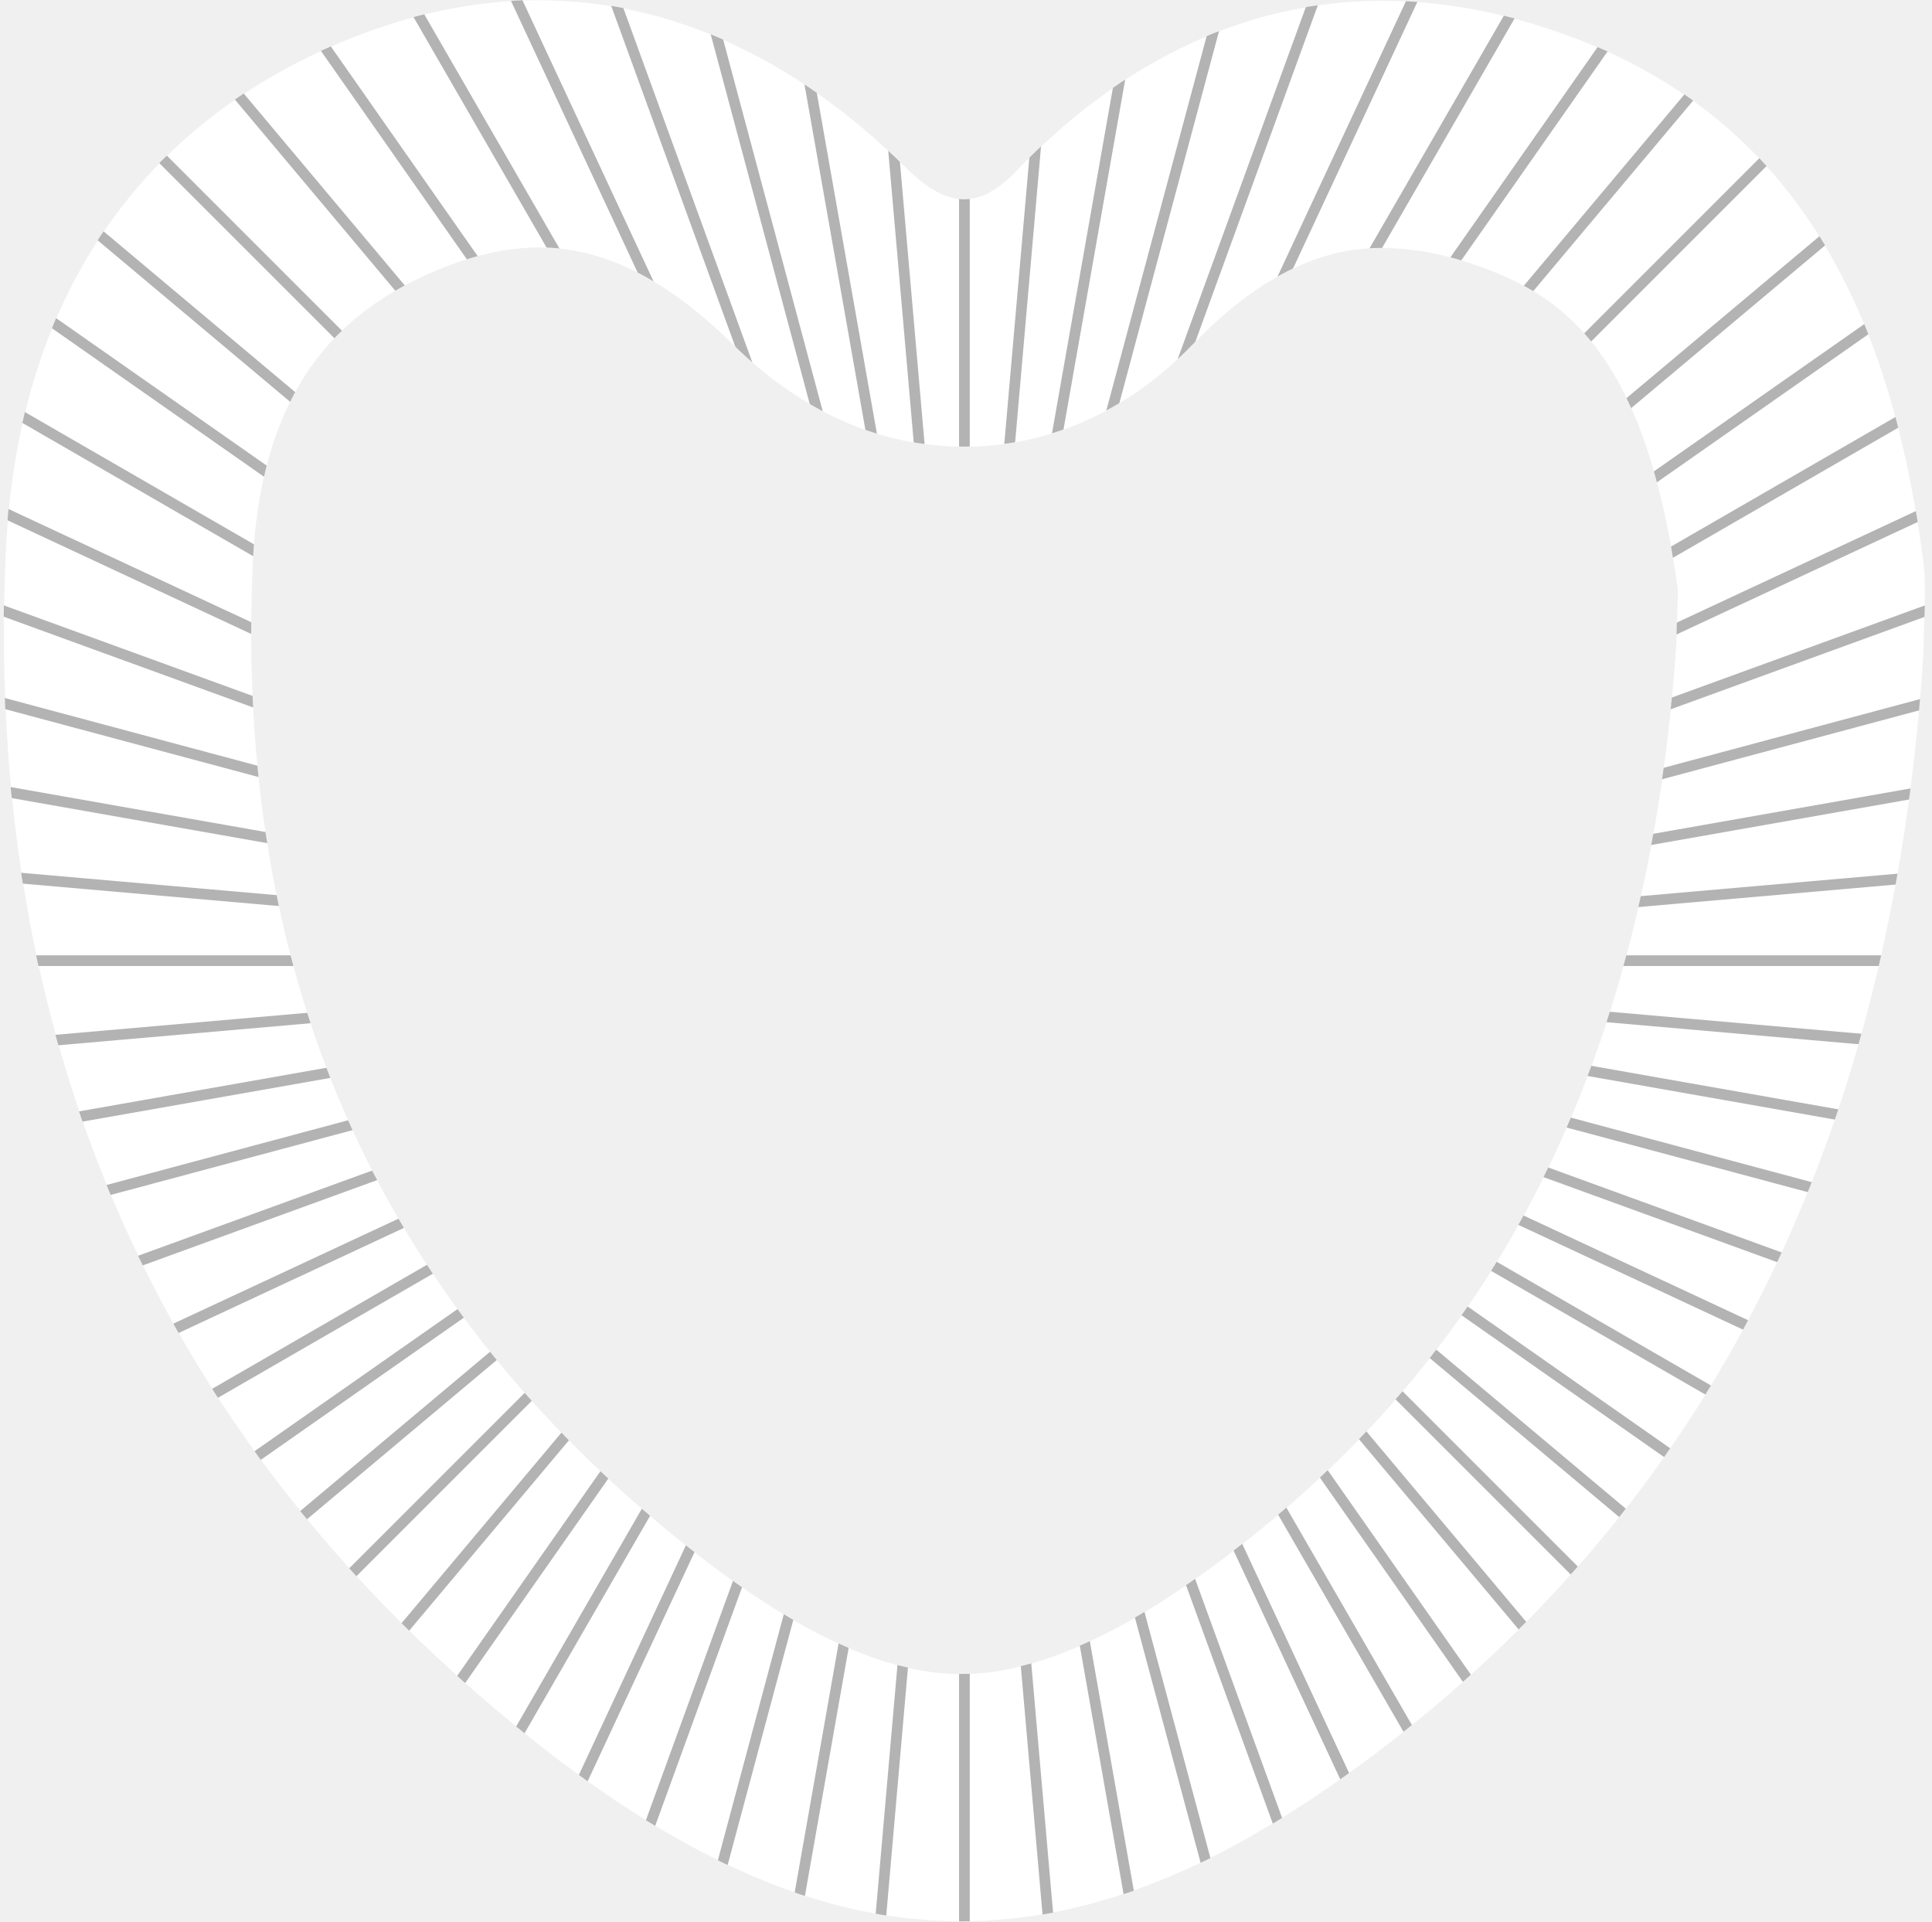
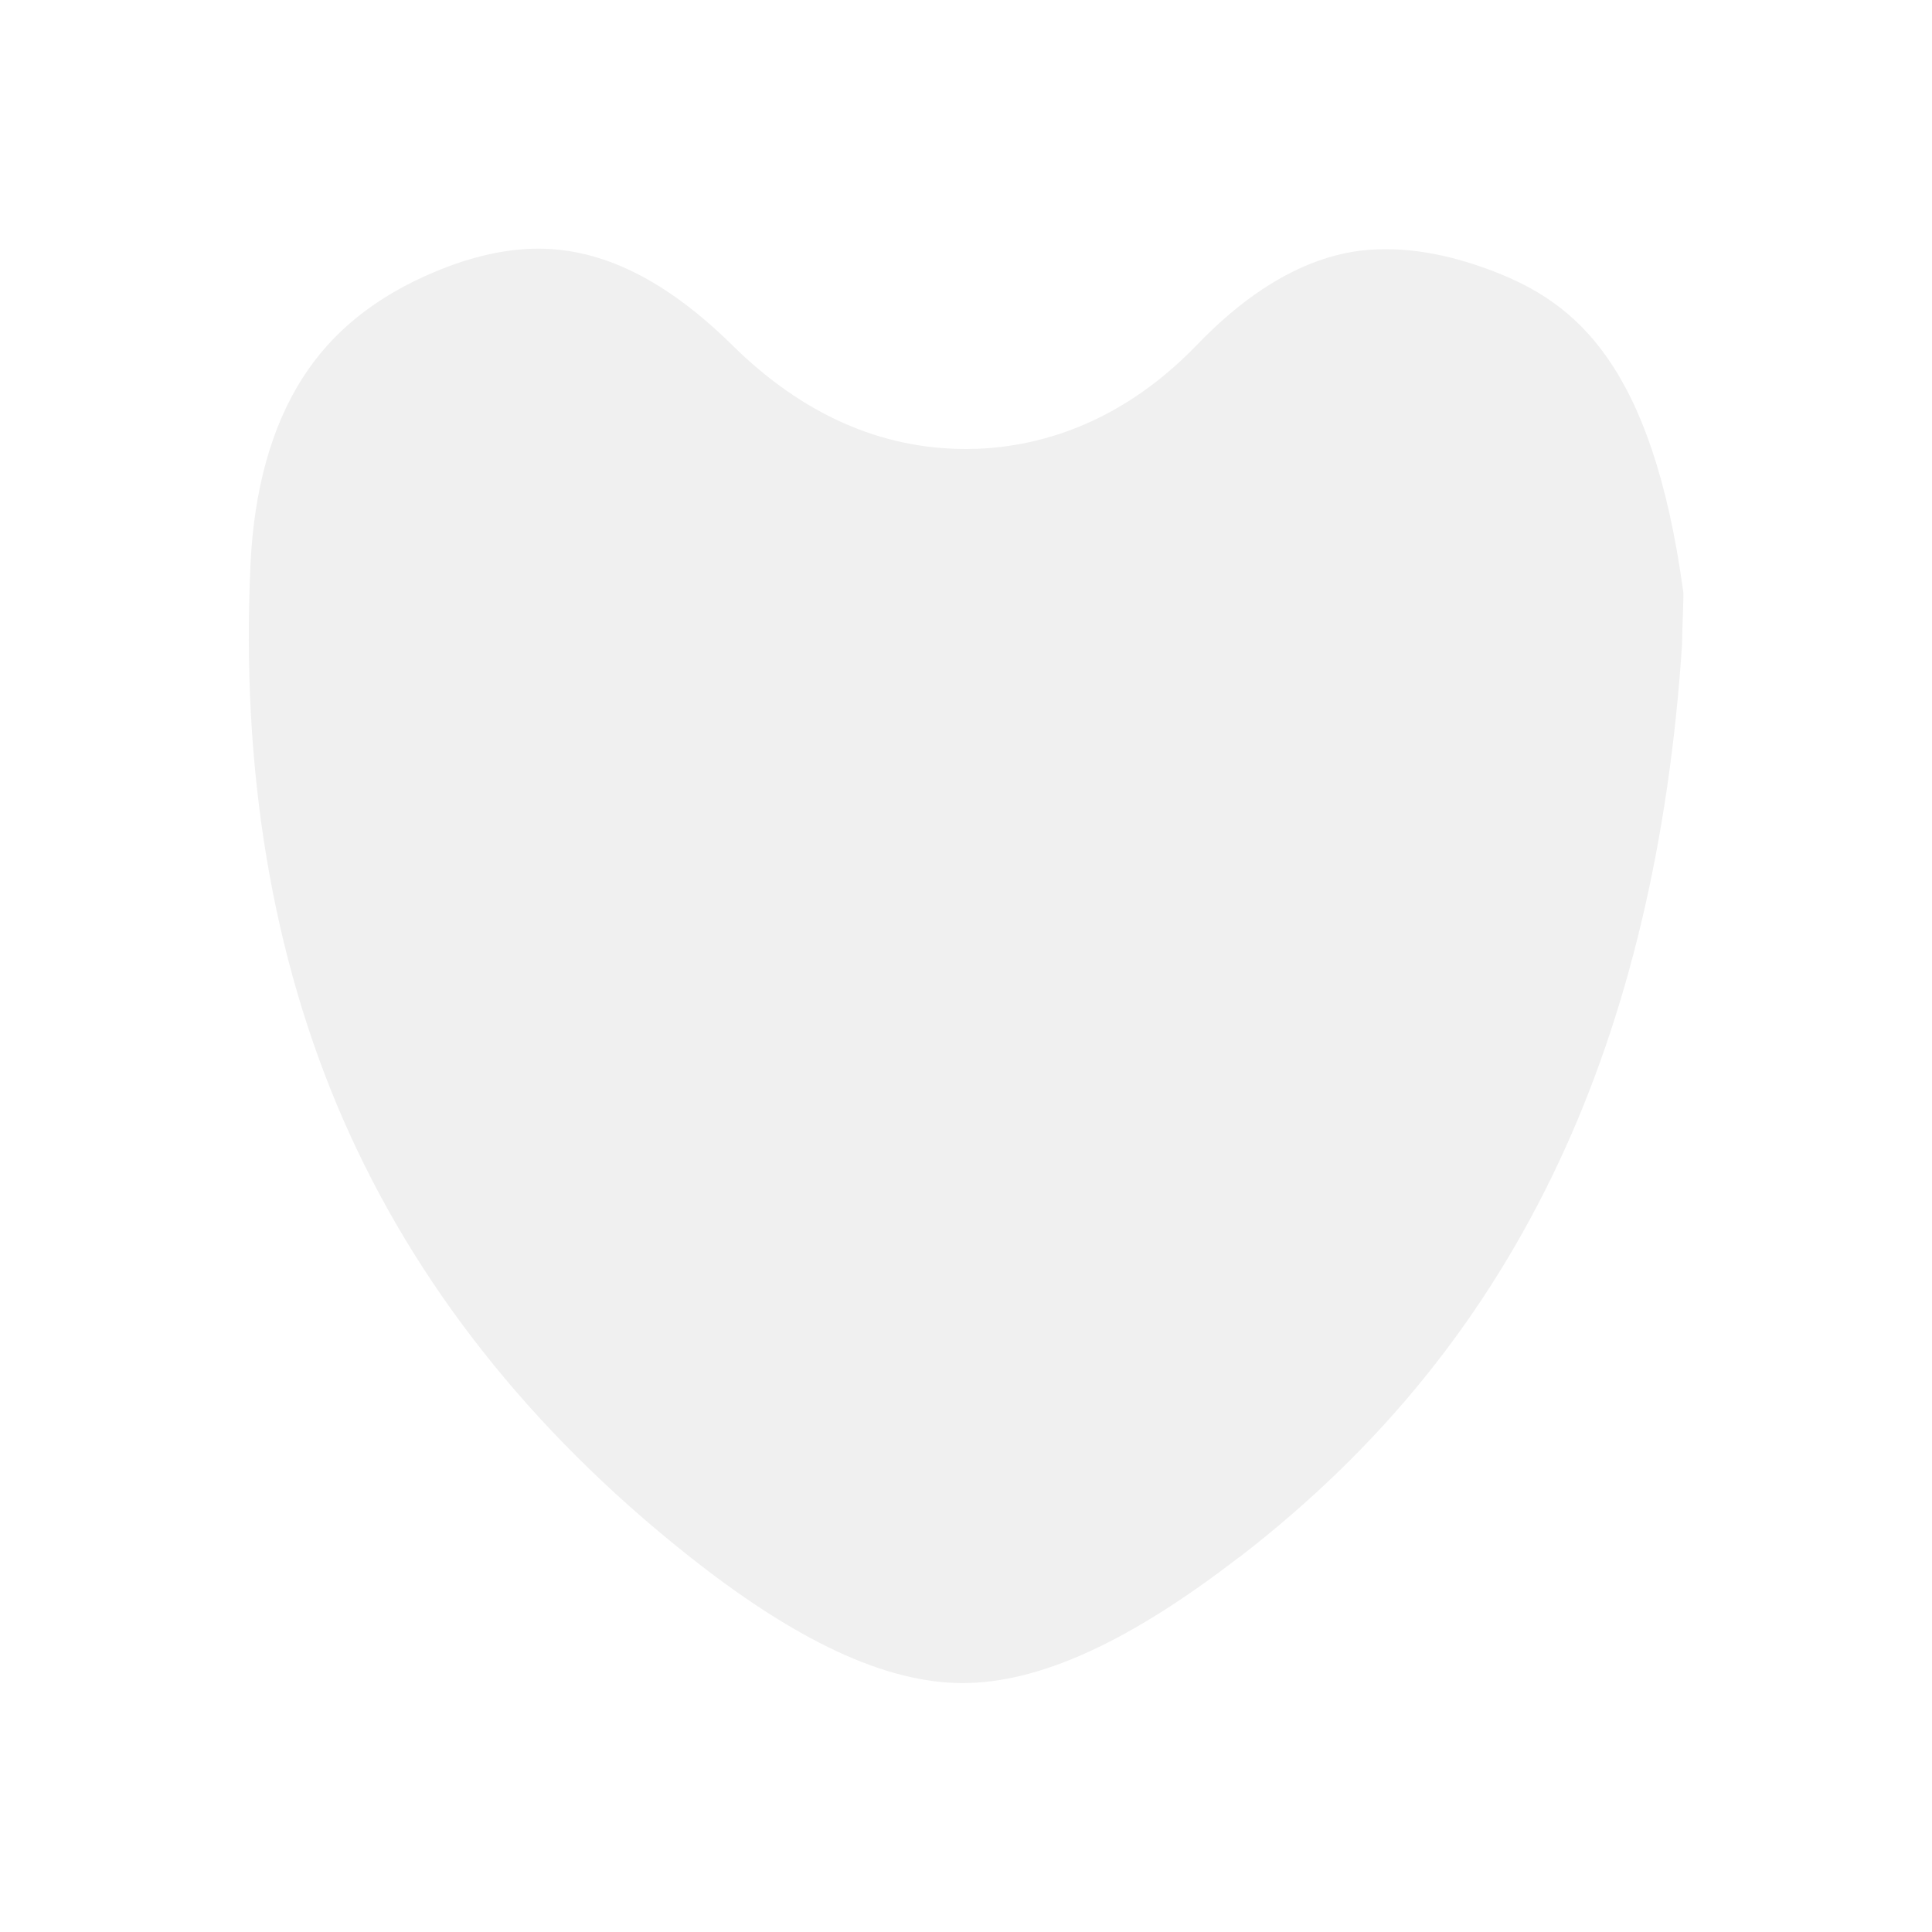
- <svg xmlns="http://www.w3.org/2000/svg" width="181" height="180" viewBox="0 0 181 180" fill="none">
-   <path d="M92.307 179.938C92.716 179.914 93.133 179.876 93.543 179.845C93.937 179.814 94.323 179.791 94.717 179.752C95.126 179.706 95.544 179.644 95.961 179.59C96.355 179.536 96.741 179.497 97.135 179.435C97.552 179.366 97.969 179.281 98.387 179.204C98.773 179.134 99.167 179.065 99.553 178.987C99.978 178.895 100.395 178.786 100.82 178.686C101.207 178.593 101.601 178.508 101.987 178.408C102.412 178.3 102.837 178.168 103.254 178.045C103.648 177.929 104.034 177.829 104.428 177.705C104.853 177.574 105.286 177.411 105.711 177.265C106.105 177.133 106.491 177.01 106.885 176.863C107.317 176.701 107.758 176.523 108.19 176.353C108.577 176.199 108.971 176.059 109.357 175.897C109.797 175.712 110.238 175.511 110.678 175.318C111.064 175.148 111.458 174.986 111.845 174.8C112.293 174.592 112.741 174.368 113.181 174.144C113.567 173.95 113.961 173.773 114.348 173.572C114.803 173.34 115.267 173.077 115.723 172.83C116.109 172.622 116.488 172.429 116.874 172.212C117.345 171.95 117.824 171.656 118.303 171.378C118.682 171.162 119.053 170.945 119.431 170.721C119.91 170.428 120.405 170.119 120.884 169.81C121.262 169.57 121.633 169.346 122.011 169.099C122.529 168.767 123.054 168.404 123.572 168.056C123.92 167.824 124.267 167.6 124.615 167.353C125.218 166.936 125.82 166.496 126.43 166.063C126.709 165.862 126.979 165.677 127.257 165.476C128.146 164.827 129.034 164.162 129.93 163.467C135.145 159.442 139.896 155.186 144.207 150.689C145.93 148.897 147.591 147.059 149.175 145.197C152.35 141.465 155.247 137.587 157.897 133.586C159.218 131.585 160.477 129.545 161.667 127.483C164.649 122.314 167.245 116.953 169.47 111.406C170.358 109.189 171.192 106.941 171.973 104.67C173.139 101.255 174.174 97.779 175.086 94.248C175.395 93.074 175.681 91.884 175.959 90.695C176.515 88.315 177.017 85.905 177.473 83.472C177.929 81.038 178.331 78.581 178.678 76.102C179.382 71.142 179.891 66.09 180.208 60.944C180.208 59.152 180.332 57.337 180.339 55.537C180.339 54.463 180.301 53.389 180.154 52.331C179.613 48.306 178.902 44.374 177.96 40.588C177.643 39.329 177.303 38.078 176.933 36.849C176.747 36.231 176.554 35.629 176.361 35.018C175.967 33.805 175.534 32.616 175.078 31.449C174.468 29.881 173.796 28.359 173.062 26.876C172.429 25.586 171.756 24.319 171.022 23.09C170.706 22.565 170.389 22.04 170.057 21.53C169.392 20.502 168.689 19.498 167.948 18.525C167.206 17.551 166.426 16.609 165.607 15.697C163.961 13.866 162.153 12.167 160.153 10.598C159.156 9.811 158.113 9.061 157.016 8.35C155.919 7.64 154.783 6.96 153.594 6.319C151.809 5.361 149.908 4.488 147.884 3.708C147.166 3.429 146.455 3.174 145.744 2.927C145.528 2.85 145.312 2.78 145.095 2.711C144.593 2.541 144.083 2.386 143.581 2.232C143.342 2.162 143.11 2.093 142.87 2.023C142.337 1.869 141.812 1.73 141.287 1.599C141.109 1.552 140.924 1.506 140.746 1.459C140.051 1.29 139.355 1.135 138.66 0.996C138.513 0.965 138.359 0.942 138.212 0.911C137.663 0.811 137.115 0.71 136.574 0.625C136.342 0.587 136.118 0.556 135.887 0.525C135.4 0.455 134.921 0.393 134.434 0.347C134.218 0.324 133.994 0.301 133.777 0.277C133.175 0.223 132.58 0.177 131.985 0.146C131.9 0.146 131.815 0.131 131.73 0.131C131.05 0.1 130.378 0.084 129.706 0.077C129.521 0.077 129.343 0.077 129.165 0.077C128.625 0.077 128.084 0.092 127.543 0.123C127.334 0.131 127.126 0.138 126.917 0.154C126.291 0.193 125.658 0.239 125.04 0.308C124.97 0.308 124.901 0.324 124.824 0.332C124.136 0.409 123.448 0.502 122.769 0.617C122.575 0.648 122.382 0.687 122.189 0.718C121.672 0.811 121.154 0.911 120.644 1.019C120.451 1.058 120.258 1.096 120.065 1.143C119.392 1.297 118.72 1.467 118.048 1.653C117.994 1.668 117.948 1.683 117.894 1.699C117.276 1.877 116.658 2.07 116.047 2.278C115.854 2.348 115.653 2.41 115.46 2.479C114.958 2.657 114.456 2.842 113.954 3.043C113.784 3.113 113.614 3.174 113.444 3.244C112.795 3.507 112.154 3.785 111.512 4.086C111.397 4.14 111.281 4.202 111.157 4.256C110.624 4.511 110.099 4.774 109.573 5.044C109.38 5.144 109.187 5.245 108.994 5.353C108.492 5.623 107.99 5.909 107.495 6.195C107.356 6.28 107.217 6.357 107.078 6.435C106.46 6.805 105.842 7.199 105.224 7.601C105.077 7.702 104.93 7.802 104.783 7.902C104.304 8.227 103.825 8.559 103.354 8.899C103.169 9.03 102.983 9.169 102.806 9.301C102.288 9.687 101.771 10.089 101.253 10.498C101.168 10.568 101.075 10.637 100.982 10.707C100.388 11.186 99.8 11.688 99.213 12.205C99.051 12.344 98.889 12.491 98.734 12.638C98.286 13.04 97.846 13.441 97.406 13.859C97.236 14.021 97.066 14.175 96.896 14.338C96.316 14.894 95.745 15.466 95.181 16.053C95.181 16.053 95.173 16.06 95.165 16.068C94.949 16.292 94.74 16.501 94.532 16.694C94.454 16.763 94.385 16.817 94.315 16.879C94.176 17.003 94.037 17.126 93.898 17.235C93.813 17.304 93.728 17.358 93.643 17.42C93.52 17.513 93.396 17.605 93.272 17.69C93.18 17.752 93.095 17.799 93.002 17.853C92.886 17.922 92.763 17.999 92.647 18.061C92.554 18.108 92.469 18.146 92.376 18.192C92.26 18.247 92.144 18.301 92.036 18.347C91.944 18.386 91.851 18.409 91.758 18.44C91.65 18.478 91.534 18.509 91.426 18.54C91.333 18.563 91.241 18.579 91.148 18.594C91.04 18.617 90.924 18.633 90.816 18.648C90.723 18.656 90.63 18.664 90.537 18.664C90.468 18.664 90.406 18.679 90.337 18.679C90.298 18.679 90.259 18.672 90.213 18.672C90.097 18.672 89.981 18.656 89.865 18.648C89.765 18.641 89.672 18.625 89.572 18.61C89.456 18.587 89.34 18.563 89.224 18.532C89.124 18.509 89.031 18.486 88.931 18.455C88.815 18.416 88.691 18.37 88.575 18.332C88.475 18.293 88.382 18.262 88.282 18.216C88.158 18.162 88.042 18.1 87.919 18.038C87.818 17.992 87.725 17.945 87.625 17.891C87.501 17.822 87.37 17.737 87.246 17.66C87.154 17.598 87.061 17.544 86.961 17.482C86.829 17.389 86.69 17.289 86.551 17.18C86.458 17.111 86.374 17.049 86.281 16.98C86.126 16.856 85.979 16.725 85.825 16.593C85.748 16.524 85.67 16.47 85.593 16.392C85.361 16.184 85.122 15.96 84.89 15.728C84.319 15.164 83.731 14.616 83.152 14.075C82.982 13.92 82.812 13.766 82.642 13.611C82.202 13.21 81.754 12.816 81.305 12.429C81.143 12.29 80.981 12.144 80.819 12.012C80.224 11.51 79.629 11.023 79.034 10.56C78.957 10.506 78.887 10.444 78.81 10.39C78.277 9.98 77.744 9.579 77.203 9.193C77.018 9.061 76.84 8.93 76.655 8.806C76.183 8.474 75.704 8.15 75.233 7.833C75.079 7.732 74.924 7.624 74.77 7.524C74.152 7.122 73.526 6.736 72.9 6.373C72.784 6.303 72.661 6.234 72.545 6.172C72.027 5.871 71.51 5.585 70.984 5.307C70.791 5.206 70.606 5.106 70.412 5.005C69.903 4.743 69.385 4.488 68.875 4.248C68.736 4.186 68.605 4.117 68.466 4.047C67.824 3.754 67.175 3.468 66.526 3.205C66.372 3.144 66.225 3.09 66.071 3.028C65.553 2.827 65.043 2.634 64.525 2.448C64.332 2.379 64.132 2.309 63.931 2.247C63.367 2.062 62.803 1.877 62.239 1.714C62.131 1.683 62.03 1.653 61.922 1.622C61.258 1.436 60.586 1.266 59.913 1.104C59.736 1.065 59.558 1.027 59.38 0.988C58.863 0.872 58.345 0.772 57.82 0.679C57.619 0.641 57.418 0.61 57.217 0.571C56.576 0.463 55.935 0.37 55.286 0.301C55.239 0.301 55.193 0.285 55.147 0.285C54.459 0.208 53.764 0.154 53.069 0.108C52.868 0.092 52.675 0.084 52.474 0.077C51.948 0.053 51.415 0.038 50.882 0.03C50.681 0.03 50.473 0.03 50.272 0.03C49.654 0.03 49.028 0.046 48.41 0.077C48.348 0.077 48.286 0.077 48.232 0.077C47.553 0.115 46.865 0.169 46.177 0.239C45.977 0.262 45.768 0.285 45.567 0.308C45.073 0.362 44.57 0.432 44.068 0.509C43.837 0.54 43.605 0.579 43.381 0.617C42.848 0.702 42.322 0.803 41.789 0.911C41.619 0.95 41.442 0.973 41.272 1.011C40.576 1.158 39.873 1.328 39.17 1.506C39.016 1.544 38.853 1.591 38.699 1.637C38.143 1.784 37.587 1.946 37.03 2.116C36.798 2.186 36.567 2.263 36.327 2.34C35.817 2.502 35.307 2.68 34.79 2.865C34.574 2.943 34.349 3.02 34.133 3.097C33.415 3.36 32.696 3.646 31.978 3.947C30.054 4.75 28.231 5.631 26.493 6.589C25.913 6.906 25.341 7.238 24.785 7.57C23.665 8.242 22.591 8.945 21.556 9.671C19.485 11.139 17.57 12.731 15.808 14.438C12.293 17.853 9.411 21.731 7.125 25.995C6.553 27.061 6.02 28.15 5.525 29.263C3.795 33.164 2.512 37.344 1.678 41.77C1.323 43.663 1.037 45.602 0.844 47.58C0.712 48.901 0.612 50.237 0.55 51.589C0.287 57.229 0.311 62.76 0.612 68.168C0.759 70.756 0.967 73.313 1.245 75.839C1.276 76.125 1.307 76.403 1.338 76.689C1.601 78.96 1.91 81.216 2.281 83.441C2.528 84.932 2.791 86.422 3.084 87.898C3.339 89.173 3.61 90.447 3.903 91.707C5.062 96.751 6.514 101.672 8.253 106.47C16.086 128.039 29.846 146.989 49.824 162.919C49.916 162.996 50.017 163.065 50.11 163.143C50.905 163.776 51.693 164.394 52.481 164.989C52.814 165.236 53.138 165.468 53.47 165.715C54.019 166.125 54.567 166.534 55.116 166.92C55.471 167.175 55.827 167.407 56.182 167.654C56.692 168.01 57.209 168.373 57.719 168.72C58.09 168.968 58.453 169.192 58.824 169.431C59.319 169.748 59.813 170.08 60.3 170.381C60.67 170.613 61.041 170.829 61.42 171.053C61.899 171.339 62.378 171.641 62.857 171.911C63.235 172.127 63.606 172.328 63.977 172.529C64.448 172.792 64.92 173.062 65.383 173.309C65.762 173.51 66.14 173.695 66.519 173.881C66.975 174.113 67.438 174.352 67.886 174.568C68.272 174.754 68.651 174.916 69.037 175.094C69.485 175.295 69.933 175.511 70.382 175.704C70.768 175.866 71.146 176.013 71.533 176.175C71.973 176.353 72.413 176.538 72.854 176.708C73.24 176.855 73.626 176.986 74.02 177.118C74.453 177.272 74.885 177.435 75.318 177.574C75.704 177.697 76.099 177.805 76.485 177.929C76.91 178.06 77.342 178.192 77.767 178.315C78.153 178.423 78.54 178.508 78.926 178.601C79.351 178.709 79.784 178.817 80.208 178.918C80.595 179.003 80.981 179.072 81.367 179.142C81.792 179.227 82.217 179.312 82.634 179.381C83.02 179.443 83.415 179.49 83.801 179.544C84.218 179.605 84.643 179.667 85.06 179.714C85.446 179.76 85.84 179.783 86.227 179.814C86.644 179.853 87.069 179.891 87.486 179.914C87.872 179.938 88.266 179.938 88.653 179.953C89.07 179.968 89.487 179.984 89.904 179.984C90.314 179.984 90.731 179.968 91.14 179.961C91.534 179.953 91.92 179.945 92.314 179.93L92.307 179.938ZM32.31 104.276C25.705 89.142 22.8 71.768 23.688 52.647C24.013 45.648 25.627 39.808 28.501 35.296C31.29 30.916 35.346 27.648 40.908 25.323C44.3 23.901 47.529 23.183 50.504 23.183C56.53 23.183 62.463 26.142 68.628 32.222C75.11 38.611 82.418 41.847 90.344 41.847C95.915 41.847 104.173 40.156 111.906 32.114C120.435 23.237 127.311 23.237 129.567 23.237C132.634 23.237 136.002 23.932 139.564 25.315C147.004 28.189 154.289 33.805 157.186 55.22C157.201 55.653 157.163 56.641 157.14 57.383C157.109 58.21 157.078 59.121 157.062 60.118C155.857 78.373 152.018 94.534 145.644 108.162C138.784 122.832 129.019 134.914 115.792 145.12C105.564 153.007 97.143 156.839 90.035 156.839C82.928 156.839 74.438 152.899 64.263 144.787C49.747 133.223 39 119.595 32.318 104.291L32.31 104.276Z" fill="white" />
-   <mask id="mask0_3126_6316" style="mask-type:luminance" maskUnits="userSpaceOnUse" x="0" y="0" width="181" height="180">
-     <path d="M50.495 23.176C56.521 23.176 62.455 26.135 68.62 32.215C75.101 38.603 82.41 41.84 90.336 41.84C95.906 41.84 104.165 40.148 111.898 32.106C120.427 23.23 127.303 23.23 129.559 23.23C132.626 23.23 135.994 23.925 139.556 25.308C146.995 28.182 154.281 33.798 157.178 55.213C157.193 55.645 157.155 56.634 157.131 57.376C157.1 58.203 157.069 59.114 157.054 60.111C155.849 78.366 152.009 94.527 145.636 108.147C138.775 122.817 129.01 134.9 115.784 145.105C105.555 152.992 97.135 156.824 90.027 156.824C82.92 156.824 74.429 152.884 64.255 144.773C49.738 133.208 38.992 119.58 32.309 104.276C25.704 89.135 22.799 71.768 23.688 52.648C24.012 45.649 25.627 39.809 28.501 35.297C31.29 30.917 35.346 27.649 40.908 25.324C44.3 23.902 47.529 23.184 50.503 23.184M50.495 0C44.516 0 38.328 1.275 31.954 3.94C11.458 12.515 1.523 29.943 0.526 51.582C-1.559 96.713 14.278 134.598 49.8 162.904C64.131 174.322 77.048 180 90.019 180C102.991 180 115.653 174.469 129.93 163.46C163.304 137.719 177.643 102.059 180.215 60.937C180.215 58.063 180.54 55.143 180.161 52.324C177.295 30.863 169.446 12.021 147.899 3.693C141.603 1.259 135.469 0.062 129.543 0.062C116.943 0.062 105.316 5.5 95.172 16.053C93.465 17.83 91.897 18.672 90.321 18.672C88.582 18.672 86.829 17.645 84.874 15.713C74.63 5.616 63.034 0 50.48 0H50.495Z" fill="white" />
+ <svg xmlns="http://www.w3.org/2000/svg" width="100%" height="100%" preserveAspectRatio="none" viewBox="0 0 180 180" fill="none">
+   <path fill-rule="evenodd" clip-rule="evenodd" d="M180 0H0V180H180V0ZM145.291 108.146C138.431 122.817 128.665 134.907 115.439 145.104L115.432 145.089C105.203 152.977 96.844 156.808 89.675 156.808C82.505 156.808 74.077 152.868 63.902 144.757C49.386 133.192 38.632 119.565 31.957 104.261C25.352 89.127 22.454 71.752 23.335 52.632C23.66 45.633 25.282 39.793 28.148 35.281C30.929 30.901 34.993 27.633 40.556 25.308C43.955 23.886 47.176 23.168 50.151 23.168C56.169 23.168 62.102 26.119 68.275 32.207C74.757 38.595 82.065 41.832 89.991 41.832C95.561 41.832 103.82 40.141 111.553 32.098C120.082 23.222 126.958 23.222 129.214 23.222C132.281 23.222 135.649 23.925 139.211 25.3C146.658 28.182 153.936 33.798 156.833 55.205C156.846 55.569 156.821 56.331 156.799 57C156.794 57.127 156.79 57.251 156.787 57.368C156.756 58.195 156.725 59.106 156.709 60.103C155.504 78.365 151.665 94.527 145.291 108.146Z" fill="white" />
+   <path d="M91.962 179.938C92.371 179.914 92.789 179.876 93.198 179.845C93.592 179.814 93.978 179.791 94.372 179.752C94.782 179.706 95.199 179.644 95.616 179.59C96.01 179.536 96.396 179.497 96.79 179.435C97.208 179.366 97.625 179.281 98.042 179.204C98.428 179.134 98.822 179.065 99.209 178.987C99.633 178.895 100.051 178.786 100.476 178.686C100.862 178.593 101.256 178.508 101.642 178.408C102.067 178.3 102.492 178.168 102.909 178.045C103.303 177.929 103.689 177.829 104.083 177.705C104.508 177.574 104.941 177.411 105.366 177.265C105.76 177.133 106.146 177.01 106.54 176.863C106.973 176.701 107.413 176.523 107.846 176.353C108.232 176.199 108.626 176.059 109.012 175.897C109.453 175.712 109.893 175.511 110.333 175.318C110.72 175.148 111.114 174.986 111.5 174.8C111.948 174.592 112.396 174.368 112.836 174.144C113.223 173.95 113.617 173.773 114.003 173.572C114.459 173.34 114.922 173.077 115.378 172.83C115.764 172.622 116.143 172.429 116.529 172.212C117 171.95 117.479 171.656 117.958 171.378C118.337 171.162 118.708 170.945 119.086 170.721C119.565 170.428 120.06 170.119 120.539 169.81C120.917 169.57 121.288 169.346 121.667 169.099C122.184 168.767 122.71 168.404 123.227 168.056C123.575 167.824 123.923 167.6 124.27 167.353C124.873 166.936 125.475 166.496 126.086 166.063C126.364 165.862 126.634 165.677 126.912 165.476C127.801 164.827 128.689 164.162 129.585 163.467C134.8 159.442 139.551 155.186 143.862 150.689C145.585 148.897 147.246 147.059 148.83 145.197C152.005 141.465 154.902 137.587 157.552 133.586C158.873 131.585 160.132 129.545 161.322 127.483C164.304 122.314 166.9 116.953 169.125 111.406C170.013 109.189 170.848 106.941 171.628 104.67C172.795 101.255 173.83 97.779 174.741 94.248C175.05 93.074 175.336 91.884 175.614 90.695C176.171 88.315 176.673 85.905 177.129 83.472C177.584 81.038 177.986 78.581 178.334 76.102C179.037 71.142 179.547 66.09 179.863 60.944C179.863 59.152 179.987 57.337 179.995 55.537C179.995 54.463 179.956 53.389 179.809 52.331C179.268 48.306 178.558 44.374 177.615 40.588C177.299 39.329 176.959 38.078 176.588 36.849C176.402 36.231 176.209 35.629 176.016 35.018C175.622 33.805 175.189 32.616 174.734 31.449C174.123 29.881 173.451 28.359 172.717 26.876C172.084 25.586 171.412 24.319 170.678 23.09C170.361 22.565 170.044 22.04 169.712 21.53C169.048 20.502 168.345 19.498 167.603 18.525C166.861 17.551 166.081 16.609 165.262 15.697C163.617 13.866 161.809 12.167 159.808 10.598C158.811 9.811 157.768 9.061 156.671 8.35C155.574 7.64 154.439 6.96 153.249 6.319C151.464 5.361 149.564 4.488 147.54 3.708C146.821 3.429 146.11 3.174 145.4 2.927C145.183 2.85 144.967 2.78 144.751 2.711C144.249 2.541 143.739 2.386 143.237 2.232C142.997 2.162 142.765 2.093 142.526 2.023C141.993 1.869 141.467 1.73 140.942 1.599C140.764 1.552 140.579 1.506 140.401 1.459C139.706 1.29 139.011 1.135 138.315 0.996C138.169 0.965 138.014 0.942 137.867 0.911C137.319 0.811 136.77 0.71 136.229 0.625C135.998 0.587 135.774 0.556 135.542 0.525C135.055 0.455 134.576 0.393 134.089 0.347C133.873 0.324 133.649 0.301 133.433 0.277C132.83 0.223 132.235 0.177 131.64 0.146C131.555 0.146 131.47 0.131 131.385 0.131C130.706 0.1 130.033 0.084 129.361 0.077C129.176 0.077 128.998 0.077 128.821 0.077C128.28 0.077 127.739 0.092 127.198 0.123C126.99 0.131 126.781 0.138 126.572 0.154C125.947 0.193 125.313 0.239 124.695 0.308C124.626 0.308 124.556 0.324 124.479 0.332C123.791 0.409 123.104 0.502 122.424 0.617C122.231 0.648 122.038 0.687 121.844 0.718C121.327 0.811 120.809 0.911 120.299 1.019C120.106 1.058 119.913 1.096 119.72 1.143C119.048 1.297 118.376 1.467 117.704 1.653C117.649 1.668 117.603 1.683 117.549 1.699C116.931 1.877 116.313 2.07 115.703 2.278C115.509 2.348 115.309 2.41 115.115 2.479C114.613 2.657 114.111 2.842 113.609 3.043C113.439 3.113 113.269 3.174 113.099 3.244C112.45 3.507 111.809 3.785 111.168 4.086C111.052 4.14 110.936 4.202 110.812 4.256C110.279 4.511 109.754 4.774 109.229 5.044C109.035 5.144 108.842 5.245 108.649 5.353C108.147 5.623 107.645 5.909 107.15 6.195C107.011 6.28 106.872 6.357 106.733 6.435C106.115 6.805 105.497 7.199 104.879 7.601C104.732 7.702 104.586 7.802 104.439 7.902C103.96 8.227 103.481 8.559 103.009 8.899C102.824 9.03 102.639 9.169 102.461 9.301C101.943 9.687 101.426 10.089 100.908 10.498C100.823 10.568 100.73 10.637 100.638 10.707C100.043 11.186 99.456 11.688 98.869 12.205C98.706 12.344 98.544 12.491 98.39 12.638C97.942 13.04 97.501 13.441 97.061 13.859C96.891 14.021 96.721 14.175 96.551 14.338C95.972 14.894 95.4 15.466 94.836 16.053C94.836 16.053 94.828 16.06 94.82 16.068C94.604 16.292 94.395 16.501 94.187 16.694C94.11 16.763 94.04 16.817 93.971 16.879C93.832 17.003 93.692 17.126 93.553 17.235C93.468 17.304 93.383 17.358 93.299 17.42C93.175 17.513 93.051 17.605 92.928 17.69C92.835 17.752 92.75 17.799 92.657 17.853C92.541 17.922 92.418 17.999 92.302 18.061C92.209 18.108 92.124 18.146 92.031 18.192C91.916 18.247 91.8 18.301 91.692 18.347C91.599 18.386 91.506 18.409 91.413 18.44C91.305 18.478 91.189 18.509 91.081 18.54C90.989 18.563 90.896 18.579 90.803 18.594C90.695 18.617 90.579 18.633 90.471 18.648C90.378 18.656 90.285 18.664 90.193 18.664C90.123 18.664 90.061 18.679 89.992 18.679C89.953 18.679 89.915 18.672 89.868 18.672C89.752 18.672 89.636 18.656 89.521 18.648C89.42 18.641 89.328 18.625 89.227 18.61C89.111 18.587 88.995 18.563 88.879 18.532C88.779 18.509 88.686 18.486 88.586 18.455C88.47 18.416 88.346 18.37 88.231 18.332C88.13 18.293 88.037 18.262 87.937 18.216C87.813 18.162 87.697 18.1 87.574 18.038C87.473 17.992 87.381 17.945 87.28 17.891C87.157 17.822 87.025 17.737 86.902 17.66C86.809 17.598 86.716 17.544 86.616 17.482C86.484 17.389 86.346 17.289 86.206 17.18C86.114 17.111 86.029 17.049 85.936 16.98C85.781 16.856 85.635 16.725 85.48 16.593C85.403 16.524 85.326 16.47 85.248 16.392C85.017 16.184 84.777 15.96 84.545 15.728C83.974 15.164 83.387 14.616 82.807 14.075C82.637 13.92 82.467 13.766 82.297 13.611C81.857 13.21 81.409 12.816 80.961 12.429C80.799 12.29 80.636 12.144 80.474 12.012C79.879 11.51 79.284 11.023 78.689 10.56C78.612 10.506 78.543 10.444 78.465 10.39C77.932 9.98 77.399 9.579 76.859 9.193C76.673 9.061 76.495 8.93 76.31 8.806C75.839 8.474 75.36 8.15 74.888 7.833C74.734 7.732 74.579 7.624 74.425 7.524C73.807 7.122 73.181 6.736 72.555 6.373C72.439 6.303 72.316 6.234 72.2 6.172C71.682 5.871 71.165 5.585 70.639 5.307C70.446 5.206 70.261 5.106 70.068 5.005C69.558 4.743 69.04 4.488 68.53 4.248C68.391 4.186 68.26 4.117 68.121 4.047C67.48 3.754 66.831 3.468 66.182 3.205C66.027 3.144 65.88 3.09 65.726 3.028C65.208 2.827 64.698 2.634 64.181 2.448C63.988 2.379 63.787 2.309 63.586 2.247C63.022 2.062 62.458 1.877 61.894 1.714C61.786 1.683 61.685 1.653 61.577 1.622C60.913 1.436 60.241 1.266 59.569 1.104C59.391 1.065 59.213 1.027 59.036 0.988C58.518 0.872 58 0.772 57.475 0.679C57.274 0.641 57.073 0.61 56.873 0.571C56.231 0.463 55.59 0.37 54.941 0.301C54.895 0.301 54.848 0.285 54.802 0.285C54.114 0.208 53.419 0.154 52.724 0.108C52.523 0.092 52.33 0.084 52.129 0.077C51.604 0.053 51.071 0.038 50.538 0.03C50.337 0.03 50.128 0.03 49.927 0.03C49.309 0.03 48.683 0.046 48.065 0.077C48.004 0.077 47.942 0.077 47.888 0.077C47.208 0.115 46.52 0.169 45.833 0.239C45.632 0.262 45.423 0.285 45.222 0.308C44.728 0.362 44.226 0.432 43.724 0.509C43.492 0.54 43.26 0.579 43.036 0.617C42.503 0.702 41.977 0.803 41.444 0.911C41.275 0.95 41.097 0.973 40.927 1.011C40.232 1.158 39.529 1.328 38.825 1.506C38.671 1.544 38.509 1.591 38.354 1.637C37.798 1.784 37.242 1.946 36.686 2.116C36.454 2.186 36.222 2.263 35.983 2.34C35.473 2.502 34.963 2.68 34.445 2.865C34.229 2.943 34.005 3.02 33.788 3.097C33.07 3.36 32.352 3.646 31.633 3.947C29.709 4.75 27.886 5.631 26.148 6.589C25.569 6.906 24.997 7.238 24.441 7.57C23.32 8.242 22.247 8.945 21.211 9.671C19.141 11.139 17.225 12.731 15.463 14.438C11.948 17.853 9.067 21.731 6.78 25.995C6.208 27.061 5.675 28.15 5.181 29.263C3.45 33.164 2.168 37.344 1.333 41.77C0.978 43.663 0.692 45.602 0.499 47.58C0.368 48.901 0.267 50.237 0.205 51.589C-0.057 57.229 -0.034 62.76 0.267 68.168C0.414 70.756 0.623 73.313 0.901 75.839C0.932 76.125 0.963 76.403 0.993 76.689C1.256 78.96 1.565 81.216 1.936 83.441C2.183 84.932 2.446 86.422 2.739 87.898C2.994 89.173 3.265 90.447 3.558 91.707C4.717 96.751 6.17 101.672 7.908 106.47C15.742 128.039 29.501 146.989 49.479 162.919C49.572 162.996 49.672 163.065 49.765 163.143C50.561 163.776 51.349 164.394 52.137 164.989C52.469 165.236 52.793 165.468 53.126 165.715C53.674 166.125 54.223 166.534 54.771 166.92C55.127 167.175 55.482 167.407 55.837 167.654C56.347 168.01 56.865 168.373 57.375 168.72C57.745 168.968 58.108 169.192 58.479 169.431C58.974 169.748 59.468 170.08 59.955 170.381C60.326 170.613 60.697 170.829 61.075 171.053C61.554 171.339 62.033 171.641 62.512 171.911C62.891 172.127 63.261 172.328 63.632 172.529C64.104 172.792 64.575 173.062 65.038 173.309C65.417 173.51 65.796 173.695 66.174 173.881C66.63 174.113 67.093 174.352 67.541 174.568C67.928 174.754 68.306 174.916 68.693 175.094C69.141 175.295 69.589 175.511 70.037 175.704C70.423 175.866 70.802 176.013 71.188 176.175C71.628 176.353 72.069 176.538 72.509 176.708C72.895 176.855 73.282 176.986 73.676 177.118C74.108 177.272 74.541 177.435 74.973 177.574C75.36 177.697 75.754 177.805 76.14 177.929C76.565 178.06 76.998 178.192 77.422 178.315C77.809 178.423 78.195 178.508 78.581 178.601C79.006 178.709 79.439 178.817 79.864 178.918C80.25 179.003 80.636 179.072 81.022 179.142C81.447 179.227 81.872 179.312 82.29 179.381C82.676 179.443 83.07 179.49 83.456 179.544C83.873 179.605 84.298 179.667 84.715 179.714C85.102 179.76 85.496 179.783 85.882 179.814C86.299 179.853 86.724 179.891 87.141 179.914C87.528 179.938 87.921 179.938 88.308 179.953C88.725 179.968 89.142 179.984 89.559 179.984C89.969 179.984 90.386 179.968 90.795 179.961C91.189 179.953 91.576 179.945 91.97 179.93L91.962 179.938ZM31.965 104.276C25.36 89.142 22.455 71.768 23.343 52.647C23.668 45.648 25.283 39.808 28.157 35.296C30.945 30.916 35.001 27.648 40.564 25.323C43.955 23.901 47.185 23.183 50.159 23.183C56.185 23.183 62.118 26.142 68.283 32.222C74.765 38.611 82.073 41.847 90 41.847C95.57 41.847 103.828 40.156 111.562 32.114C120.091 23.237 126.966 23.237 129.222 23.237C132.289 23.237 135.658 23.932 139.219 25.315C146.659 28.189 153.944 33.805 156.841 55.22C156.857 55.653 156.818 56.641 156.795 57.383C156.764 58.21 156.733 59.121 156.718 60.118C155.512 78.373 151.673 94.534 145.299 108.162C138.439 122.832 128.674 134.914 115.448 145.12C105.219 153.007 96.798 156.839 89.691 156.839C82.583 156.839 74.093 152.899 63.918 144.787C49.402 133.223 38.656 119.595 31.973 104.291L31.965 104.276Z" fill="current" />
+   <mask id="mask0_3125_5825" style="mask-type:luminance" maskUnits="userSpaceOnUse" x="0" y="0" width="180" height="180">
+     <path d="M50.151 23.176C56.177 23.176 62.11 26.135 68.275 32.215C74.757 38.603 82.065 41.84 89.991 41.84C95.561 41.84 103.82 40.148 111.553 32.106C120.082 23.23 126.958 23.23 129.214 23.23C132.281 23.23 135.649 23.925 139.211 25.308C146.651 28.182 153.936 33.798 156.833 55.213C156.848 55.645 156.81 56.634 156.787 57.376C156.756 58.203 156.725 59.114 156.709 60.111C155.504 78.366 151.665 94.527 145.291 108.147C138.431 122.817 128.666 134.9 115.439 145.105C105.211 152.992 96.79 156.824 89.682 156.824C82.575 156.824 74.084 152.884 63.91 144.773C49.394 133.208 38.647 119.58 31.965 104.276C25.359 89.135 22.454 71.768 23.343 52.648C23.667 45.649 25.282 39.809 28.156 35.297C30.945 30.917 35.001 27.649 40.563 25.324C43.955 23.902 47.184 23.184 50.158 23.184M50.151 0C44.171 0 37.983 1.275 31.609 3.94C11.113 12.515 1.178 29.943 0.182 51.582C-1.904 96.713 13.933 134.598 49.455 162.904C63.786 174.322 76.703 180 89.675 180C102.646 180 115.308 174.469 129.585 163.46C162.959 137.719 177.298 102.059 179.871 60.937C179.871 58.063 180.195 55.143 179.816 52.324C176.95 30.863 169.101 12.021 147.555 3.693C141.258 1.259 135.124 0.062 129.199 0.062C116.598 0.062 104.971 5.5 94.828 16.053C93.12 17.83 91.552 18.672 89.976 18.672C88.238 18.672 86.484 17.645 84.529 15.713C74.285 5.616 62.689 0 50.135 0H50.151Z" fill="current" />
  </mask>
-   <g mask="url(#mask0_3126_6316)">
-     <path opacity="0.3" d="M90.351 89.999V-41.238" stroke="black" stroke-miterlimit="10" />
-     <path opacity="0.3" d="M90.352 89.999L78.918 -40.736" stroke="black" stroke-miterlimit="10" />
-     <path opacity="0.3" d="M90.351 89.999L67.561 -39.245" stroke="black" stroke-miterlimit="10" />
-     <path opacity="0.3" d="M90.351 90L56.389 -36.765" stroke="black" stroke-miterlimit="10" />
-     <path opacity="0.3" d="M90.351 89.999L45.466 -33.32" stroke="black" stroke-miterlimit="10" />
-     <path opacity="0.3" d="M90.351 90L34.89 -28.939" stroke="black" stroke-miterlimit="10" />
-     <path opacity="0.3" d="M90.352 90L24.738 -23.655" stroke="black" stroke-miterlimit="10" />
-     <path opacity="0.3" d="M90.352 90L15.082 -17.506" stroke="black" stroke-miterlimit="10" />
-     <path opacity="0.3" d="M90.351 89.999L5.995 -10.53" stroke="black" stroke-miterlimit="10" />
-     <path opacity="0.3" d="M90.351 90L-2.449 -2.797" stroke="black" stroke-miterlimit="10" />
-     <path opacity="0.3" d="M90.351 89.999L-10.181 5.639" stroke="black" stroke-miterlimit="10" />
-     <path opacity="0.3" d="M90.351 89.999L-17.15 14.724" stroke="black" stroke-miterlimit="10" />
-     <path opacity="0.3" d="M90.35 90L-23.3 24.381" stroke="black" stroke-miterlimit="10" />
-     <path opacity="0.3" d="M90.351 89.999L-28.592 34.531" stroke="black" stroke-miterlimit="10" />
-     <path opacity="0.3" d="M90.351 89.999L-32.972 45.115" stroke="black" stroke-miterlimit="10" />
-     <path opacity="0.3" d="M90.351 89.999L-36.41 56.031" stroke="black" stroke-miterlimit="10" />
-     <path opacity="0.3" d="M90.351 89.999L-38.89 67.209" stroke="black" stroke-miterlimit="10" />
-     <path opacity="0.3" d="M90.351 90L-40.389 78.559" stroke="black" stroke-miterlimit="10" />
-     <path opacity="0.3" d="M90.351 89.999H-40.883" stroke="black" stroke-miterlimit="10" />
-     <path opacity="0.3" d="M90.351 89.999L-40.389 101.433" stroke="black" stroke-miterlimit="10" />
-     <path opacity="0.3" d="M90.351 89.999L-38.89 112.789" stroke="black" stroke-miterlimit="10" />
-     <path opacity="0.3" d="M90.351 89.999L-36.41 123.96" stroke="black" stroke-miterlimit="10" />
-     <path opacity="0.3" d="M90.351 89.999L-32.972 134.883" stroke="black" stroke-miterlimit="10" />
-     <path opacity="0.3" d="M90.351 89.999L-28.592 145.459" stroke="black" stroke-miterlimit="10" />
-     <path opacity="0.3" d="M90.35 89.999L-23.3 155.61" stroke="black" stroke-miterlimit="10" />
-     <path opacity="0.3" d="M90.351 89.999L-17.15 165.267" stroke="black" stroke-miterlimit="10" />
-     <path opacity="0.3" d="M90.351 89.999L-10.181 174.352" stroke="black" stroke-miterlimit="10" />
-     <path opacity="0.3" d="M90.351 89.999L-2.449 182.796" stroke="black" stroke-miterlimit="10" />
-     <path opacity="0.3" d="M90.351 89.999L5.995 190.529" stroke="black" stroke-miterlimit="10" />
-     <path opacity="0.3" d="M90.352 89.999L15.082 197.497" stroke="black" stroke-miterlimit="10" />
-     <path opacity="0.3" d="M90.352 89.999L24.738 203.646" stroke="black" stroke-miterlimit="10" />
-     <path opacity="0.3" d="M90.351 89.999L34.89 208.938" stroke="black" stroke-miterlimit="10" />
-     <path opacity="0.3" d="M90.351 89.999L45.466 213.318" stroke="black" stroke-miterlimit="10" />
-     <path opacity="0.3" d="M90.351 89.999L56.389 216.756" stroke="black" stroke-miterlimit="10" />
-     <path opacity="0.3" d="M90.351 89.999L67.561 219.236" stroke="black" stroke-miterlimit="10" />
-     <path opacity="0.3" d="M90.352 89.999L78.918 220.727" stroke="black" stroke-miterlimit="10" />
-     <path opacity="0.3" d="M90.351 89.999V221.229" stroke="black" stroke-miterlimit="10" />
-     <path opacity="0.3" d="M90.351 89.999L101.793 220.727" stroke="black" stroke-miterlimit="10" />
-     <path opacity="0.3" d="M90.351 89.999L113.142 219.236" stroke="black" stroke-miterlimit="10" />
-     <path opacity="0.3" d="M90.351 89.999L124.321 216.756" stroke="black" stroke-miterlimit="10" />
-     <path opacity="0.3" d="M90.351 89.999L135.237 213.318" stroke="black" stroke-miterlimit="10" />
-     <path opacity="0.3" d="M90.351 89.999L145.813 208.938" stroke="black" stroke-miterlimit="10" />
-     <path opacity="0.3" d="M90.351 89.999L155.972 203.646" stroke="black" stroke-miterlimit="10" />
-     <path opacity="0.3" d="M90.351 89.999L165.629 197.497" stroke="black" stroke-miterlimit="10" />
-     <path opacity="0.3" d="M90.351 89.999L174.715 190.529" stroke="black" stroke-miterlimit="10" />
-     <path opacity="0.3" d="M90.351 89.999L183.151 182.796" stroke="black" stroke-miterlimit="10" />
-     <path opacity="0.3" d="M90.351 89.999L190.884 174.352" stroke="black" stroke-miterlimit="10" />
-     <path opacity="0.3" d="M90.351 89.999L197.86 165.267" stroke="black" stroke-miterlimit="10" />
-     <path opacity="0.3" d="M90.351 89.999L204.01 155.61" stroke="black" stroke-miterlimit="10" />
-     <path opacity="0.3" d="M90.351 89.999L209.294 145.459" stroke="black" stroke-miterlimit="10" />
-     <path opacity="0.3" d="M90.351 89.999L213.674 134.883" stroke="black" stroke-miterlimit="10" />
-     <path opacity="0.3" d="M90.351 89.999L217.12 123.96" stroke="black" stroke-miterlimit="10" />
-     <path opacity="0.3" d="M90.351 89.999L219.6 112.789" stroke="black" stroke-miterlimit="10" />
-     <path opacity="0.3" d="M90.351 89.999L221.091 101.433" stroke="black" stroke-miterlimit="10" />
-     <path opacity="0.3" d="M90.351 89.999H221.593" stroke="black" stroke-miterlimit="10" />
-     <path opacity="0.3" d="M90.351 90L221.091 78.559" stroke="black" stroke-miterlimit="10" />
-     <path opacity="0.3" d="M90.351 89.999L219.6 67.209" stroke="black" stroke-miterlimit="10" />
-     <path opacity="0.3" d="M90.351 89.999L217.12 56.031" stroke="black" stroke-miterlimit="10" />
-     <path opacity="0.3" d="M90.351 89.999L213.674 45.115" stroke="black" stroke-miterlimit="10" />
-     <path opacity="0.3" d="M90.351 89.999L209.294 34.531" stroke="black" stroke-miterlimit="10" />
-     <path opacity="0.3" d="M90.351 90L204.01 24.381" stroke="black" stroke-miterlimit="10" />
-     <path opacity="0.3" d="M90.351 89.999L197.86 14.724" stroke="black" stroke-miterlimit="10" />
-     <path opacity="0.3" d="M90.351 89.999L190.884 5.639" stroke="black" stroke-miterlimit="10" />
-     <path opacity="0.3" d="M90.351 90L183.151 -2.797" stroke="black" stroke-miterlimit="10" />
-     <path opacity="0.3" d="M90.351 89.999L174.715 -10.53" stroke="black" stroke-miterlimit="10" />
-     <path opacity="0.3" d="M90.351 90L165.629 -17.506" stroke="black" stroke-miterlimit="10" />
-     <path opacity="0.3" d="M90.351 90L155.972 -23.655" stroke="black" stroke-miterlimit="10" />
-     <path opacity="0.3" d="M90.351 90L145.813 -28.939" stroke="black" stroke-miterlimit="10" />
-     <path opacity="0.3" d="M90.351 89.999L135.237 -33.32" stroke="black" stroke-miterlimit="10" />
-     <path opacity="0.3" d="M90.351 90L124.321 -36.765" stroke="black" stroke-miterlimit="10" />
-     <path opacity="0.3" d="M90.351 89.999L113.142 -39.245" stroke="black" stroke-miterlimit="10" />
-     <path opacity="0.3" d="M90.351 89.999L101.793 -40.736" stroke="black" stroke-miterlimit="10" />
+   <g mask="url(#mask0_3125_5825)">
+     <path opacity="1" d="M90.007 89.999V-41.238" stroke="white" stroke-miterlimit="10" />
+     <path opacity="1" d="M90.007 89.999L78.573 -40.736" stroke="white" stroke-miterlimit="10" />
+     <path opacity="1" d="M90.006 89.999L67.216 -39.245" stroke="white" stroke-miterlimit="10" />
+     <path opacity="1" d="M90.006 90L56.045 -36.765" stroke="white" stroke-miterlimit="10" />
+     <path opacity="1" d="M90.006 89.999L45.121 -33.32" stroke="white" stroke-miterlimit="10" />
+     <path opacity="1" d="M90.007 90L34.545 -28.939" stroke="white" stroke-miterlimit="10" />
+     <path opacity="1" d="M90.007 90L24.394 -23.655" stroke="white" stroke-miterlimit="10" />
+     <path opacity="1" d="M90.007 90L14.737 -17.506" stroke="white" stroke-miterlimit="10" />
+     <path opacity="1" d="M90.006 89.999L5.651 -10.53" stroke="white" stroke-miterlimit="10" />
+     <path opacity="1" d="M90.006 90L-2.793 -2.797" stroke="white" stroke-miterlimit="10" />
+     <path opacity="1" d="M90.007 89.999L-10.526 5.639" stroke="white" stroke-miterlimit="10" />
+     <path opacity="1" d="M90.006 89.999L-17.495 14.724" stroke="white" stroke-miterlimit="10" />
+     <path opacity="1" d="M90.006 90L-23.645 24.381" stroke="white" stroke-miterlimit="10" />
+     <path opacity="1" d="M90.006 89.999L-28.937 34.531" stroke="white" stroke-miterlimit="10" />
+     <path opacity="1" d="M90.006 89.999L-33.317 45.115" stroke="white" stroke-miterlimit="10" />
+     <path opacity="1" d="M90.007 89.999L-36.755 56.031" stroke="white" stroke-miterlimit="10" />
+     <path opacity="1" d="M90.007 89.999L-39.234 67.209" stroke="white" stroke-miterlimit="10" />
+     <path opacity="1" d="M90.006 90L-40.734 78.559" stroke="white" stroke-miterlimit="10" />
+     <path opacity="1" d="M90.006 89.999H-41.228" stroke="white" stroke-miterlimit="10" />
+     <path opacity="1" d="M90.006 89.999L-40.734 101.433" stroke="white" stroke-miterlimit="10" />
+     <path opacity="1" d="M90.007 89.999L-39.234 112.789" stroke="white" stroke-miterlimit="10" />
+     <path opacity="1" d="M90.007 89.999L-36.755 123.96" stroke="white" stroke-miterlimit="10" />
+     <path opacity="1" d="M90.006 89.999L-33.317 134.883" stroke="white" stroke-miterlimit="10" />
+     <path opacity="1" d="M90.006 89.999L-28.937 145.459" stroke="white" stroke-miterlimit="10" />
+     <path opacity="1" d="M90.006 89.999L-23.645 155.61" stroke="white" stroke-miterlimit="10" />
+     <path opacity="1" d="M90.006 89.999L-17.495 165.267" stroke="white" stroke-miterlimit="10" />
+     <path opacity="1" d="M90.007 89.999L-10.526 174.352" stroke="white" stroke-miterlimit="10" />
+     <path opacity="1" d="M90.006 89.999L-2.793 182.796" stroke="white" stroke-miterlimit="10" />
+     <path opacity="1" d="M90.006 89.999L5.651 190.529" stroke="white" stroke-miterlimit="10" />
+     <path opacity="1" d="M90.007 89.999L14.737 197.497" stroke="white" stroke-miterlimit="10" />
+     <path opacity="1" d="M90.007 89.999L24.394 203.646" stroke="white" stroke-miterlimit="10" />
+     <path opacity="1" d="M90.007 89.999L34.545 208.938" stroke="white" stroke-miterlimit="10" />
+     <path opacity="1" d="M90.006 89.999L45.121 213.318" stroke="white" stroke-miterlimit="10" />
+     <path opacity="1" d="M90.006 89.999L56.045 216.756" stroke="white" stroke-miterlimit="10" />
+     <path opacity="1" d="M90.006 89.999L67.216 219.236" stroke="white" stroke-miterlimit="10" />
+     <path opacity="1" d="M90.007 89.999L78.573 220.727" stroke="white" stroke-miterlimit="10" />
+     <path opacity="1" d="M90.007 89.999V221.229" stroke="white" stroke-miterlimit="10" />
+     <path opacity="1" d="M90.007 89.999L101.448 220.727" stroke="white" stroke-miterlimit="10" />
+     <path opacity="1" d="M90.007 89.999L112.797 219.236" stroke="white" stroke-miterlimit="10" />
+     <path opacity="1" d="M90.007 89.999L123.976 216.756" stroke="white" stroke-miterlimit="10" />
+     <path opacity="1" d="M90.007 89.999L134.892 213.318" stroke="white" stroke-miterlimit="10" />
+     <path opacity="1" d="M90.007 89.999L145.468 208.938" stroke="white" stroke-miterlimit="10" />
+     <path opacity="1" d="M90.007 89.999L155.628 203.646" stroke="white" stroke-miterlimit="10" />
+     <path opacity="1" d="M90.007 89.999L165.285 197.497" stroke="white" stroke-miterlimit="10" />
+     <path opacity="1" d="M90.007 89.999L174.37 190.529" stroke="white" stroke-miterlimit="10" />
+     <path opacity="1" d="M90.007 89.999L182.806 182.796" stroke="white" stroke-miterlimit="10" />
+     <path opacity="1" d="M90.007 89.999L190.539 174.352" stroke="white" stroke-miterlimit="10" />
+     <path opacity="1" d="M90.007 89.999L197.516 165.267" stroke="white" stroke-miterlimit="10" />
+     <path opacity="1" d="M90.007 89.999L203.665 155.61" stroke="white" stroke-miterlimit="10" />
+     <path opacity="1" d="M90.007 89.999L208.949 145.459" stroke="white" stroke-miterlimit="10" />
+     <path opacity="1" d="M90.007 89.999L213.33 134.883" stroke="white" stroke-miterlimit="10" />
+     <path opacity="1" d="M90.007 89.999L216.775 123.96" stroke="white" stroke-miterlimit="10" />
+     <path opacity="1" d="M90.007 89.999L219.255 112.789" stroke="white" stroke-miterlimit="10" />
+     <path opacity="1" d="M90.007 89.999L220.746 101.433" stroke="white" stroke-miterlimit="10" />
+     <path opacity="1" d="M90.007 89.999H221.248" stroke="white" stroke-miterlimit="10" />
+     <path opacity="1" d="M90.007 90L220.746 78.559" stroke="white" stroke-miterlimit="10" />
+     <path opacity="1" d="M90.007 89.999L219.255 67.209" stroke="white" stroke-miterlimit="10" />
+     <path opacity="1" d="M90.007 89.999L216.775 56.031" stroke="white" stroke-miterlimit="10" />
+     <path opacity="1" d="M90.007 89.999L213.33 45.115" stroke="white" stroke-miterlimit="10" />
+     <path opacity="1" d="M90.007 89.999L208.949 34.531" stroke="white" stroke-miterlimit="10" />
+     <path opacity="1" d="M90.007 90L203.665 24.381" stroke="white" stroke-miterlimit="10" />
+     <path opacity="1" d="M90.007 89.999L197.516 14.724" stroke="white" stroke-miterlimit="10" />
+     <path opacity="1" d="M90.007 89.999L190.539 5.639" stroke="white" stroke-miterlimit="10" />
+     <path opacity="1" d="M90.007 90L182.806 -2.797" stroke="white" stroke-miterlimit="10" />
+     <path opacity="1" d="M90.007 89.999L174.37 -10.53" stroke="white" stroke-miterlimit="10" />
+     <path opacity="1" d="M90.007 90L165.285 -17.506" stroke="white" stroke-miterlimit="10" />
+     <path opacity="1" d="M90.007 90L155.628 -23.655" stroke="white" stroke-miterlimit="10" />
+     <path opacity="1" d="M90.007 90L145.468 -28.939" stroke="white" stroke-miterlimit="10" />
+     <path opacity="1" d="M90.007 89.999L134.892 -33.32" stroke="white" stroke-miterlimit="10" />
+     <path opacity="1" d="M90.007 90L123.976 -36.765" stroke="white" stroke-miterlimit="10" />
+     <path opacity="1" d="M90.007 89.999L112.797 -39.245" stroke="white" stroke-miterlimit="10" />
+     <path opacity="1" d="M90.007 89.999L101.448 -40.736" stroke="white" stroke-miterlimit="10" />
  </g>
</svg>
